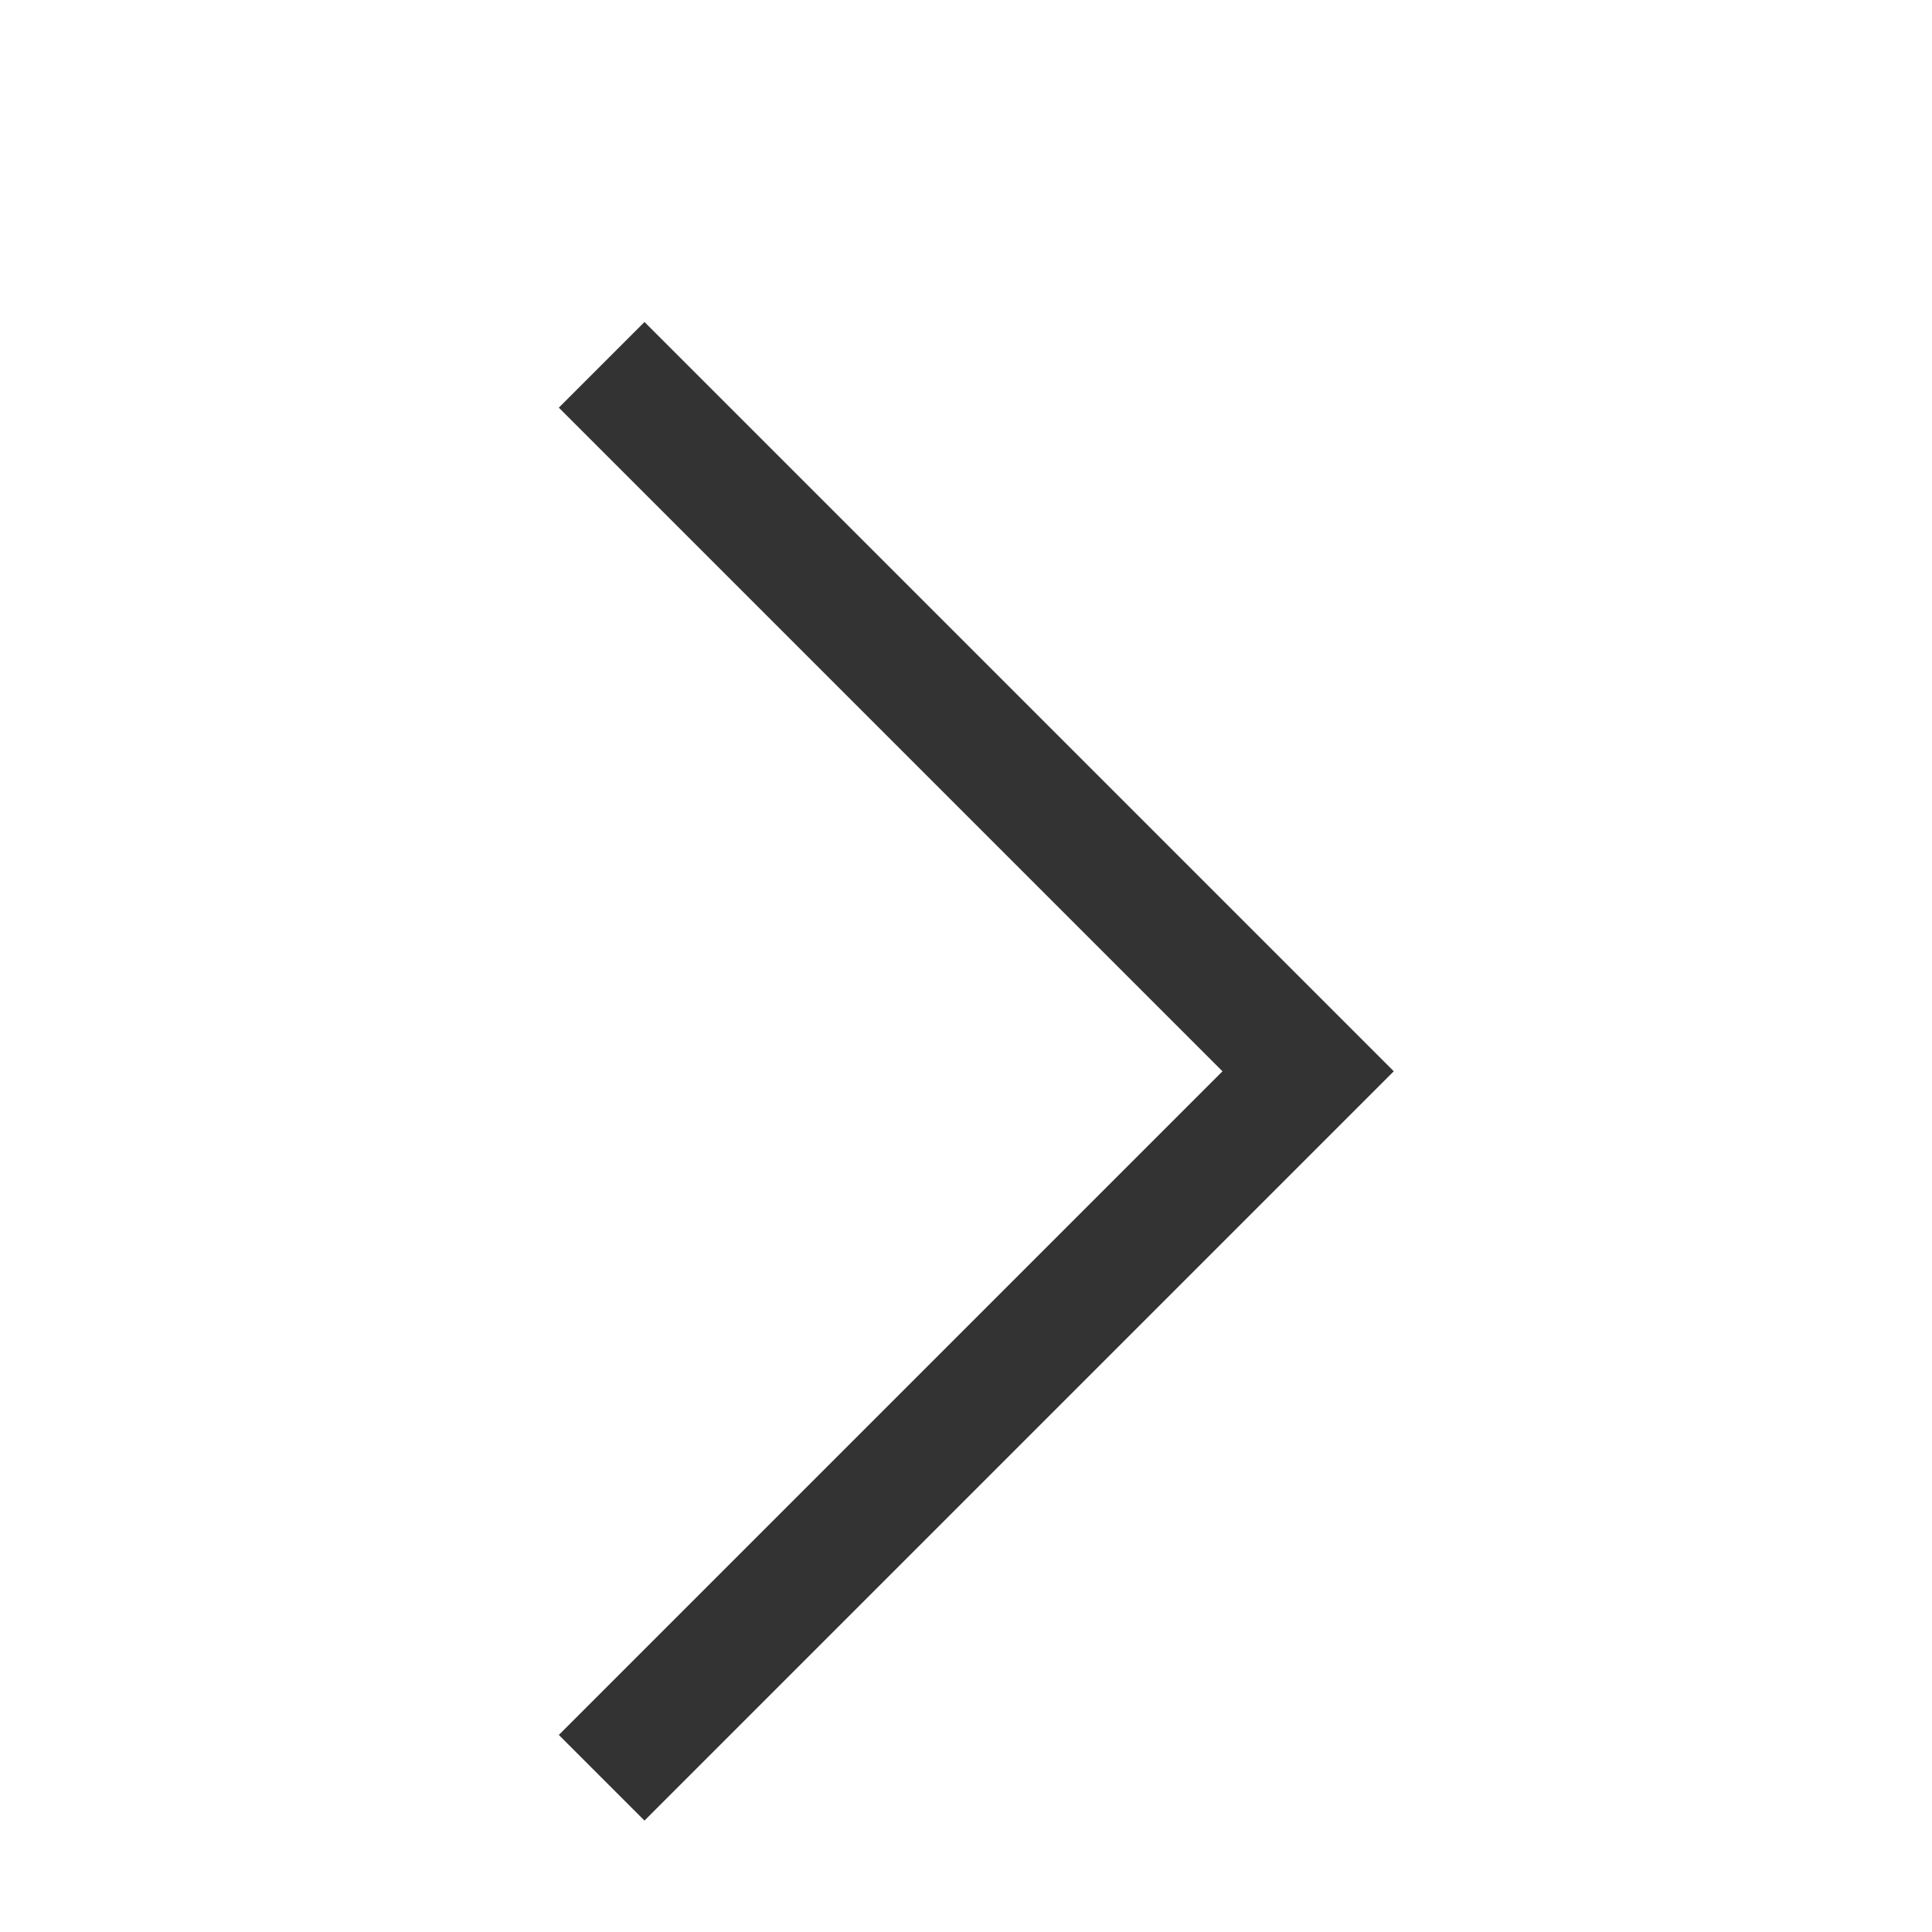
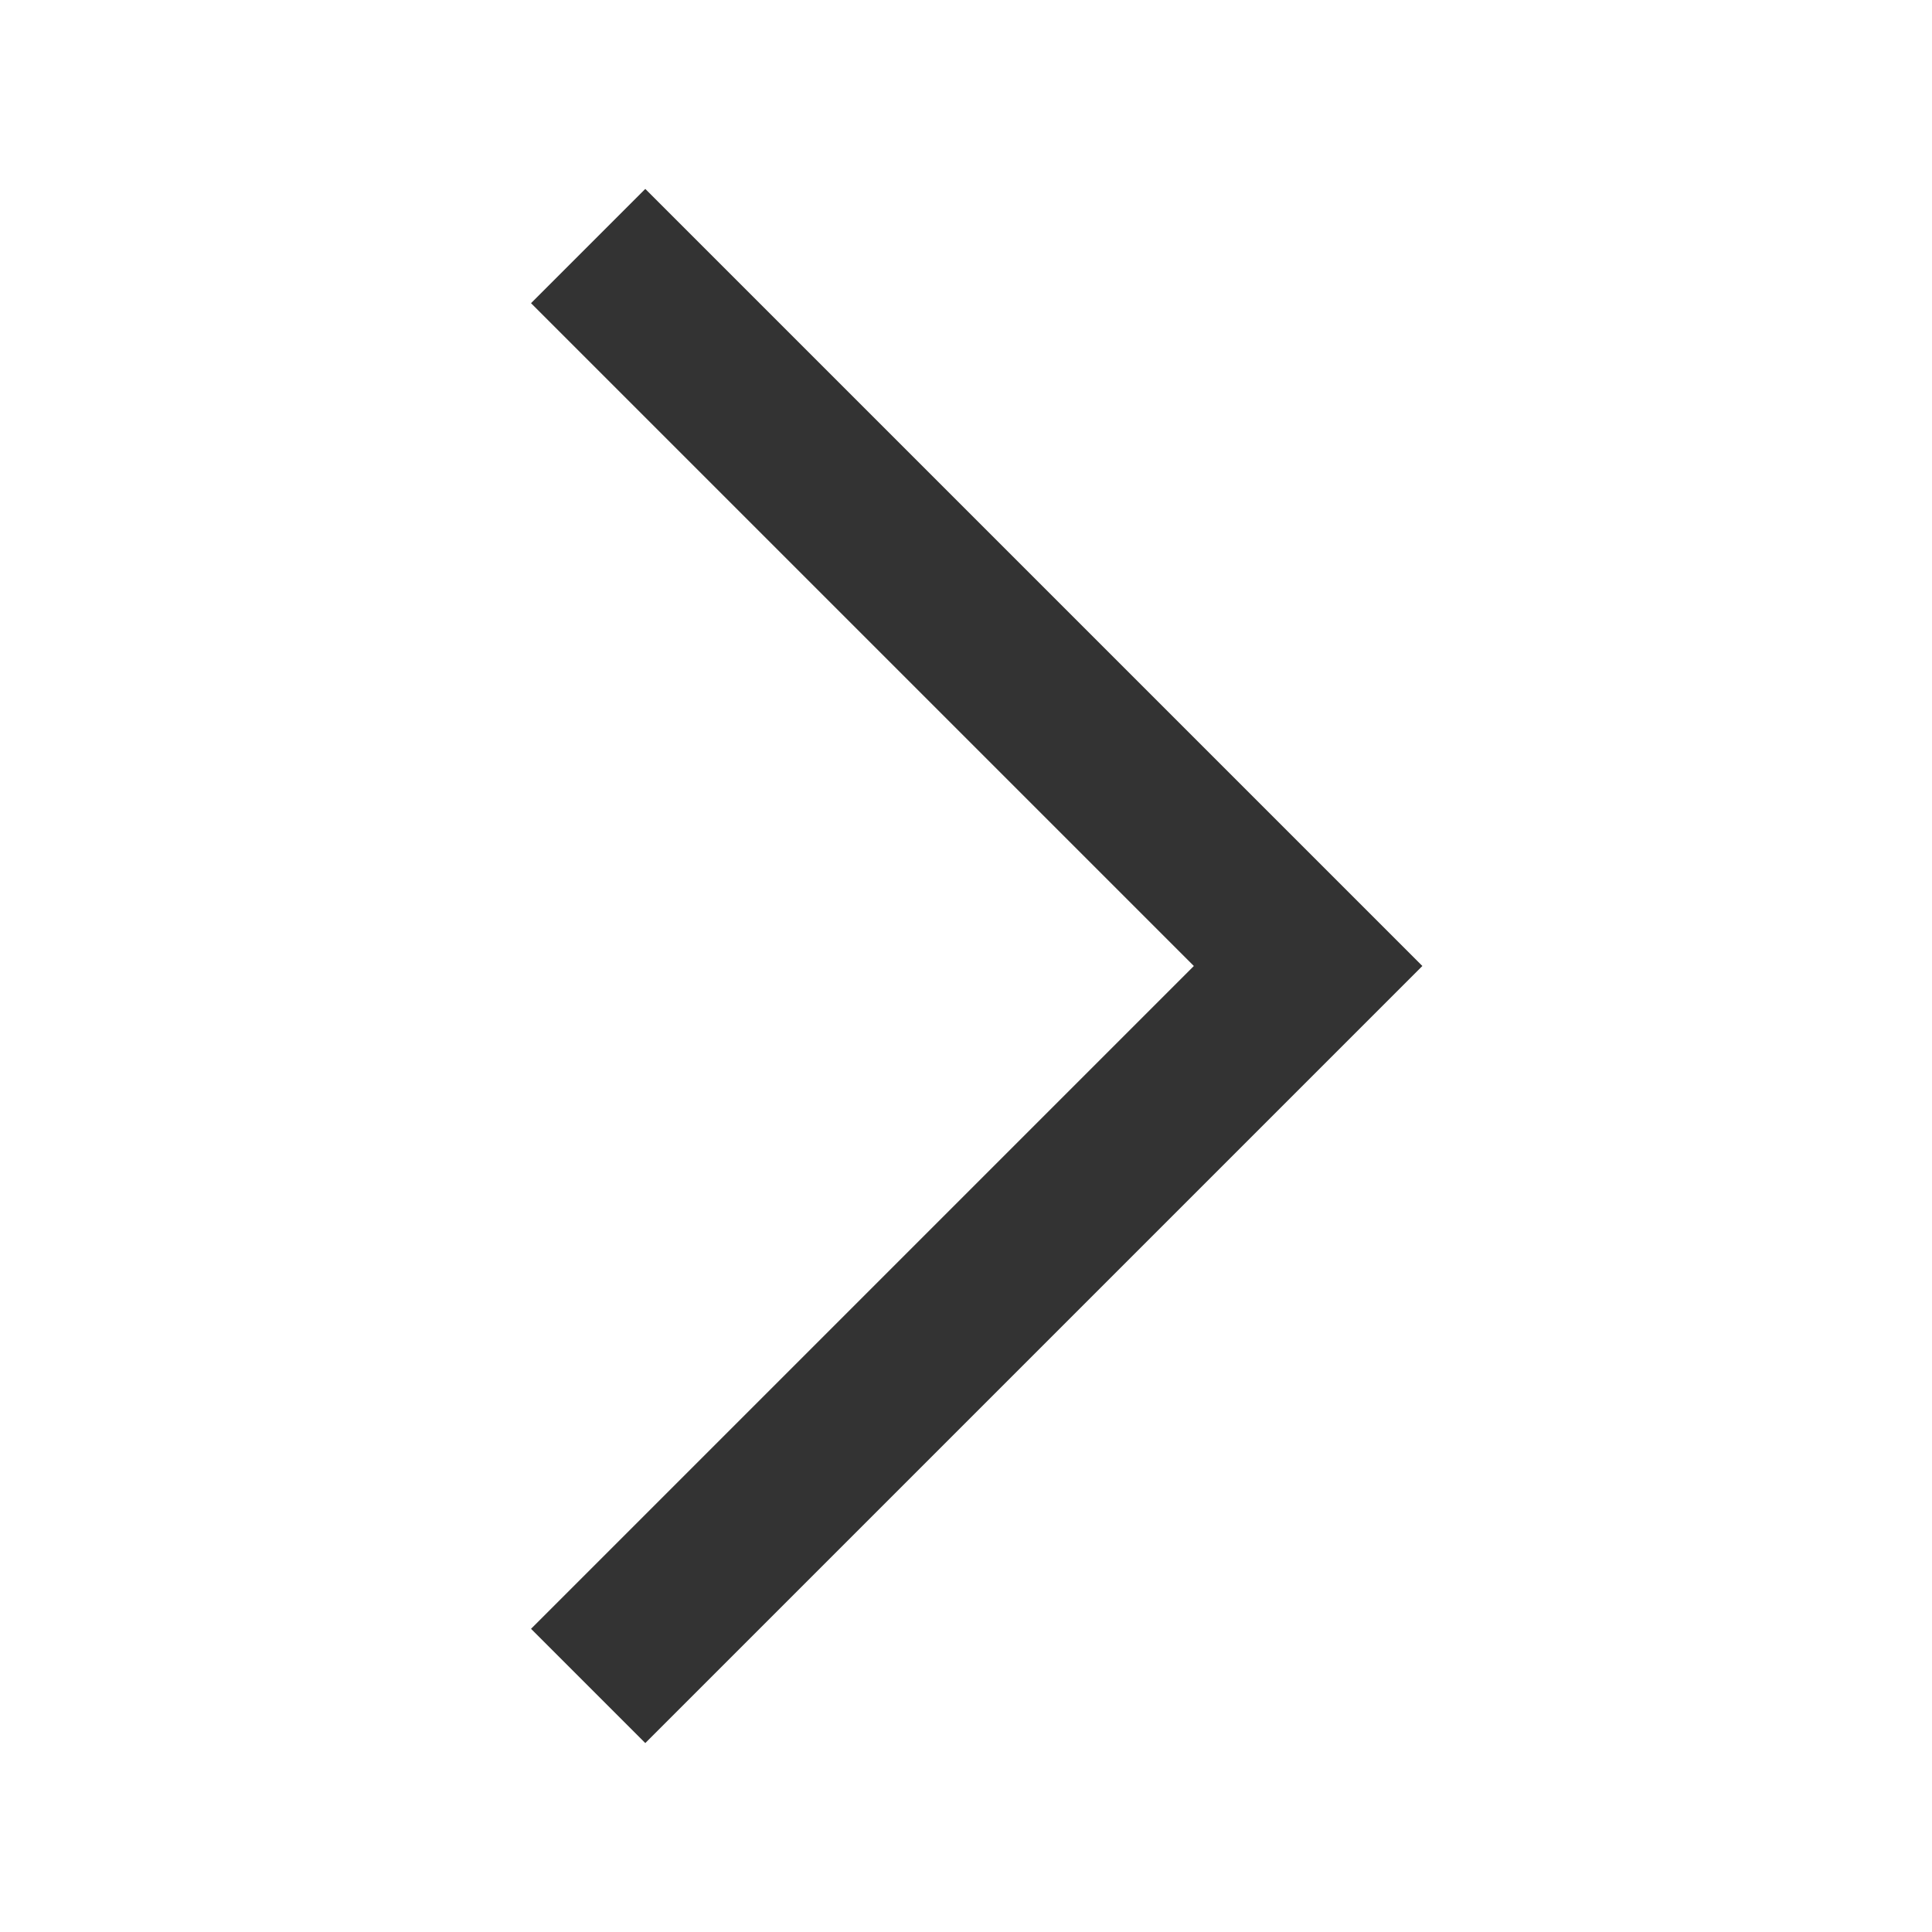
- <svg xmlns="http://www.w3.org/2000/svg" width="12" height="12" viewBox="0 0 12 12" fill="none">
-   <mask id="mask0_456_545" style="mask-type:alpha" maskUnits="userSpaceOnUse" x="0" y="0" width="12" height="12">
-     <rect width="12" height="12" fill="#D9D9D9" />
+ <svg xmlns="http://www.w3.org/2000/svg" width="14" height="14" viewBox="0 0 14 14" fill="none">
+   <mask id="mask0_547_2857" style="mask-type:alpha" maskUnits="userSpaceOnUse" x="0" y="0" width="14" height="14">
+     <rect width="14" height="14" fill="#D9D9D9" />
  </mask>
-   <g mask="url(#mask0_456_545)">
-     <path d="M4.003 11.308L3.471 10.776L7.593 6.654L3.471 2.532L4.003 2L8.657 6.654L4.003 11.308Z" fill="#333333" />
+   <g mask="url(#mask0_547_2857)">
+     <path d="M4.676 12.631L3.848 11.803L8.651 7L3.848 2.197L4.676 1.369L10.307 7L4.676 12.631Z" fill="#333333" />
  </g>
</svg>
